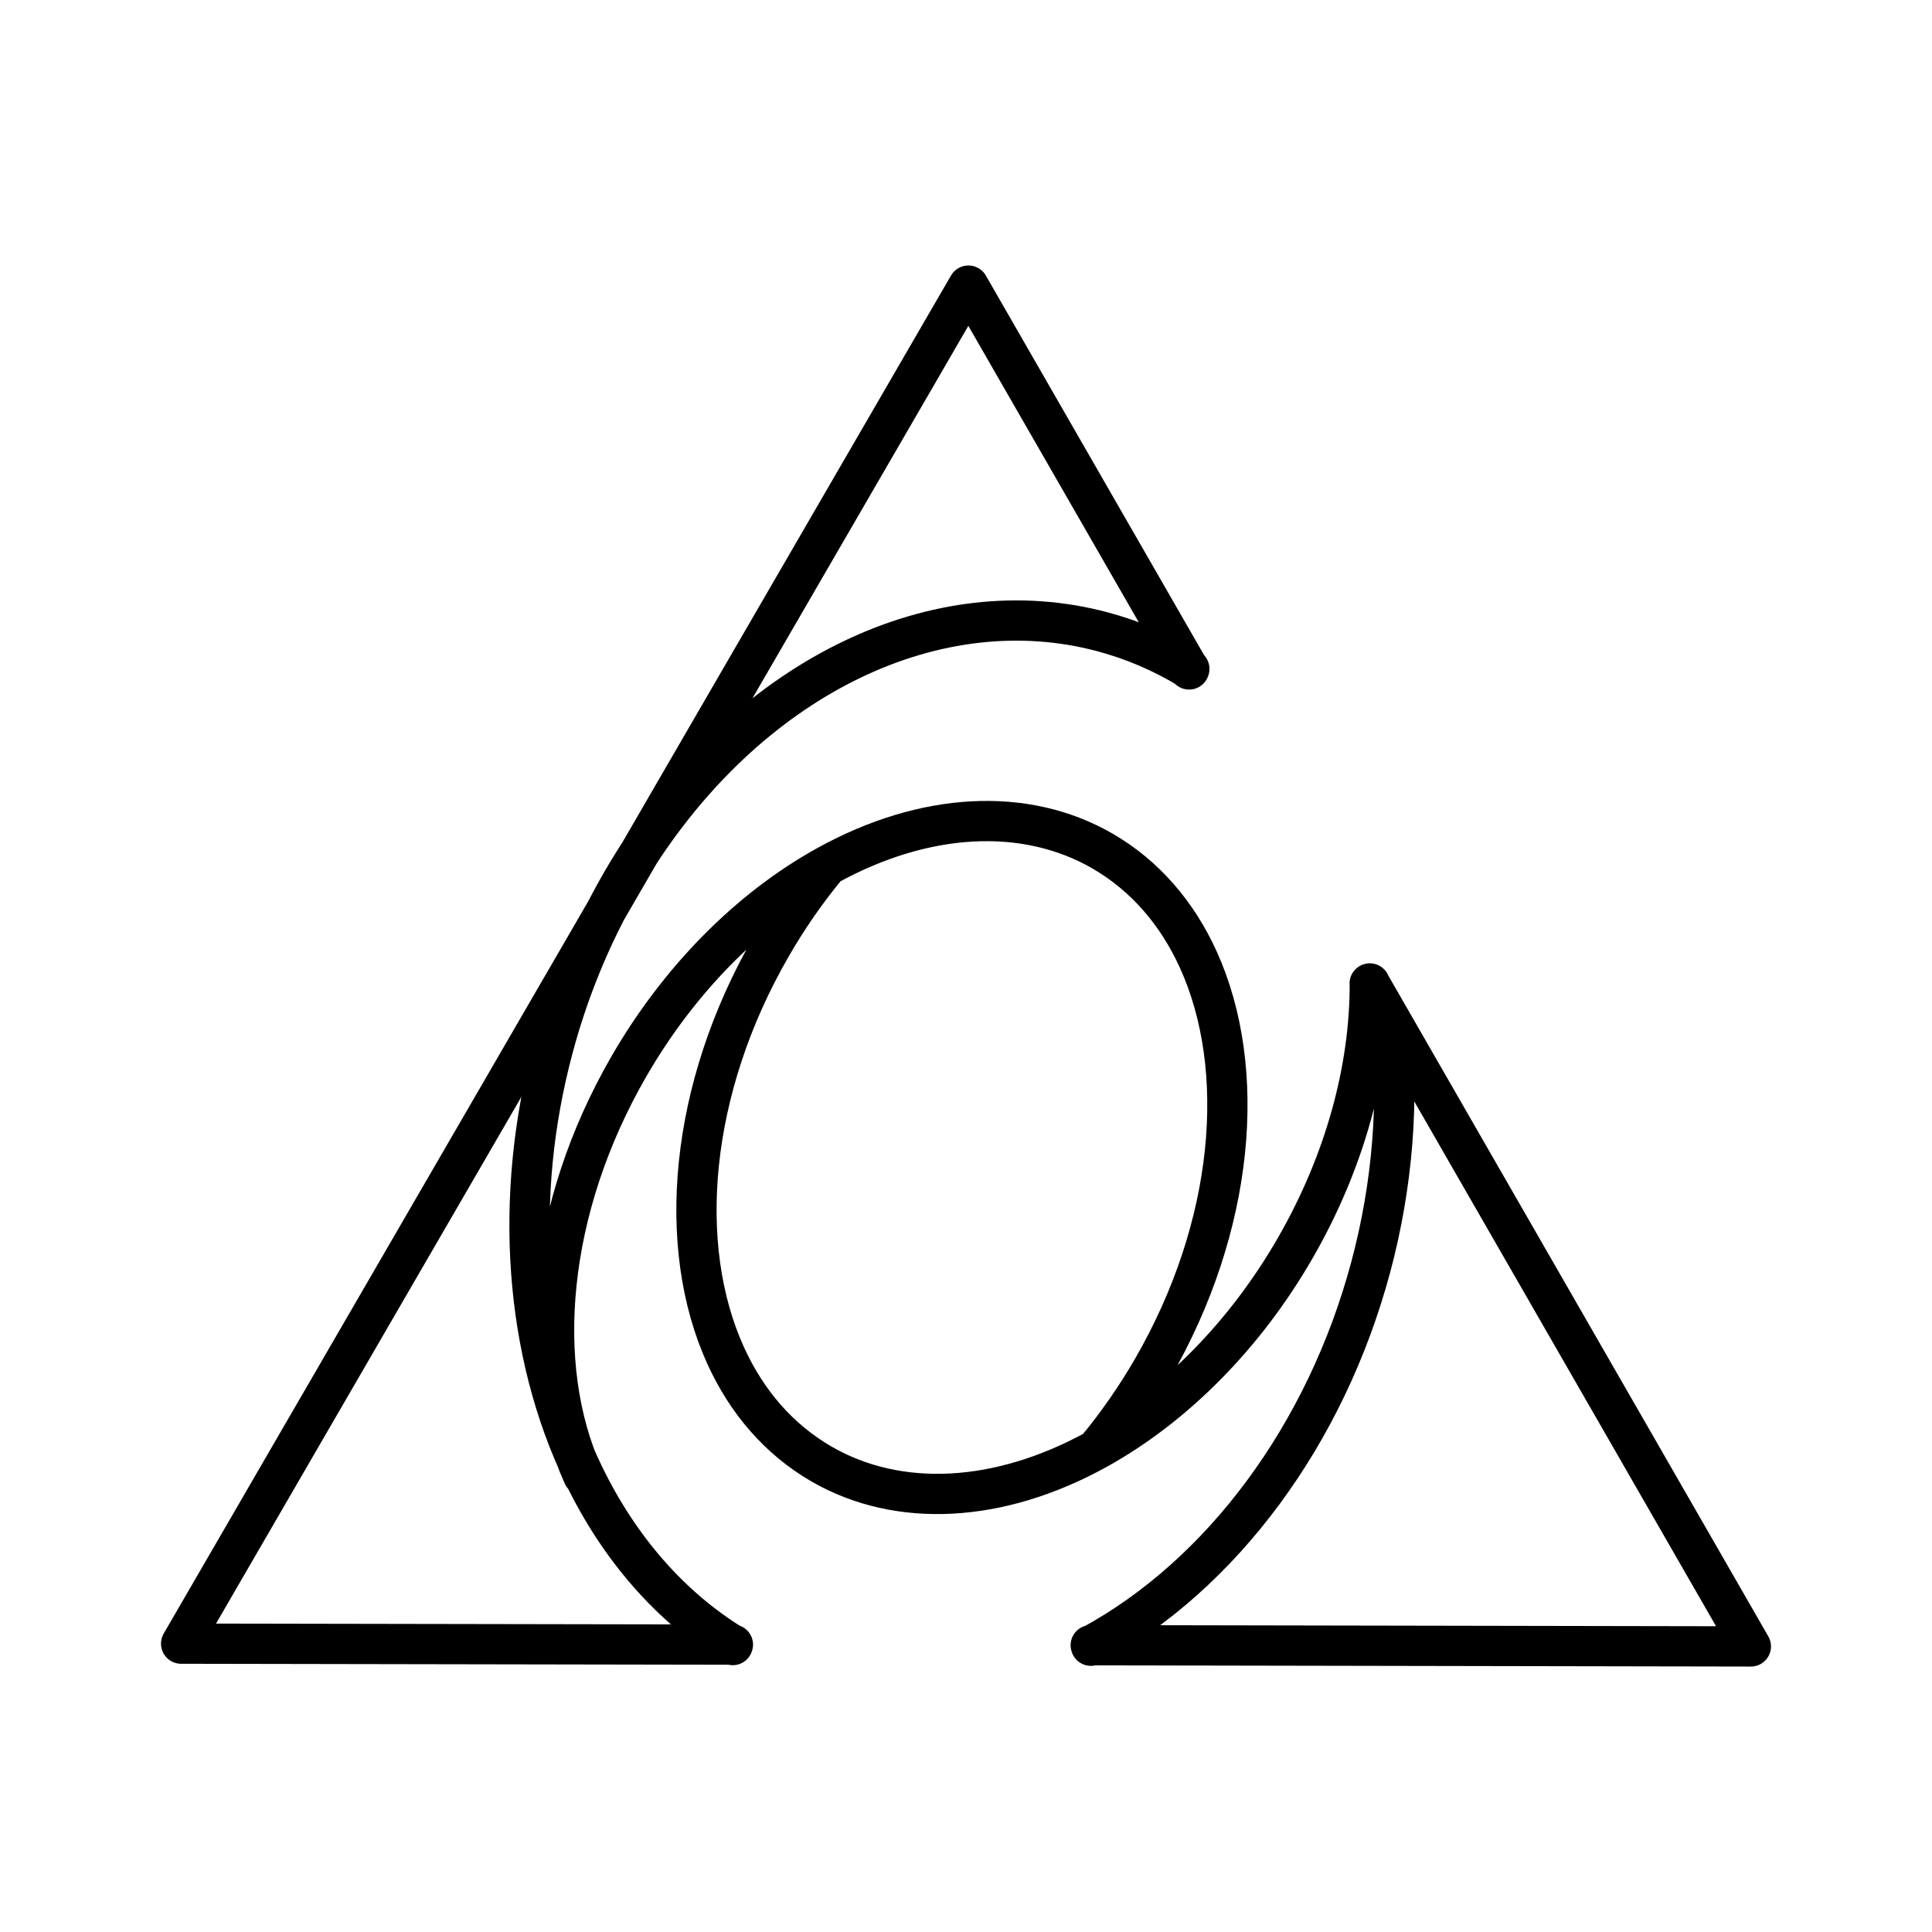
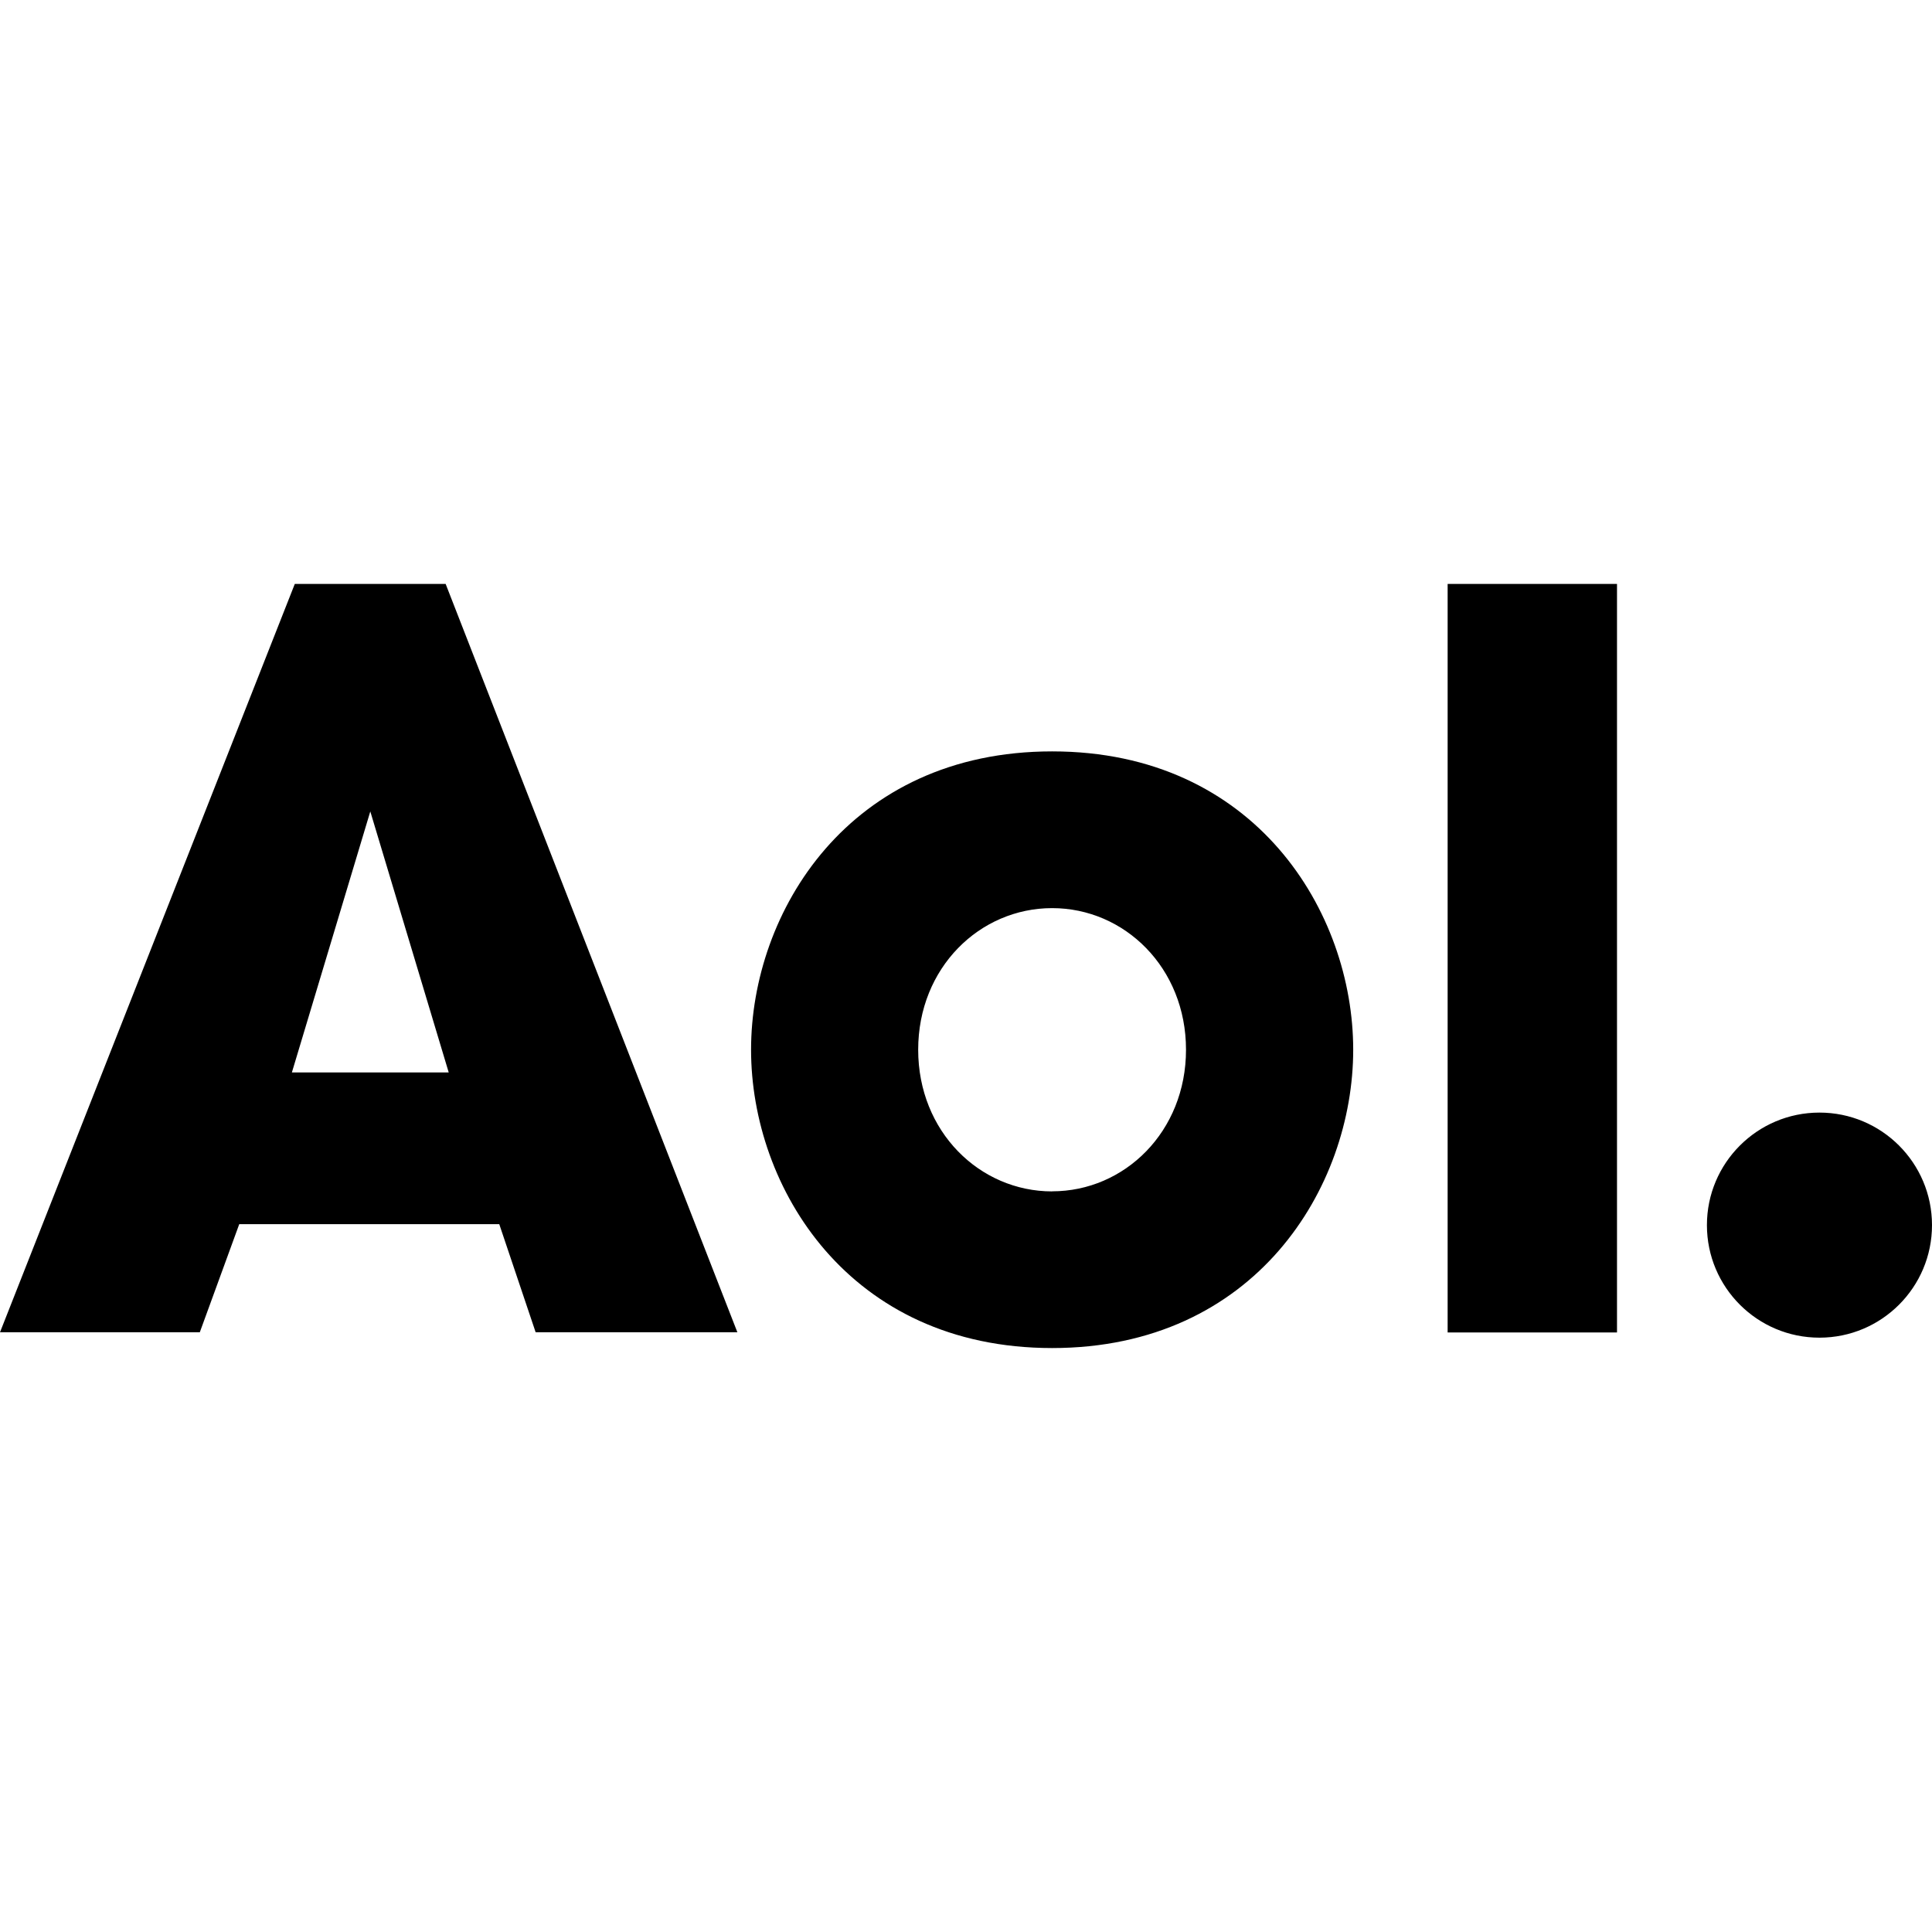
- <svg xmlns="http://www.w3.org/2000/svg" width="1em" height="1em" viewBox="0 0 48 48">
-   <path fill="none" stroke="currentColor" stroke-linecap="round" stroke-linejoin="round" d="M18.209 40.86L4.5 40.836l19.56-33.74l5.483 9.536m5.002 8.7L43.5 40.905h0l-16.401-.03m6.93-16.44l.516.897m-.513-.899c.007 2.094-.602 4.41-1.86 6.588h0c-1.242 2.153-2.99 3.921-4.93 4.992c-2.419 1.333-4.918 1.465-6.832.36c-1.062-.614-1.86-1.549-2.38-2.692c-1.24-2.724-.913-6.628 1.133-10.17c.407-.707.873-1.378 1.386-1.998m-6.061 15.142c-1.235-2.723-.906-6.623 1.137-10.161c1.242-2.152 2.988-3.92 4.929-4.99c2.418-1.335 4.918-1.467 6.834-.362c1.062.614 1.859 1.549 2.38 2.692c1.24 2.724.912 6.628-1.133 10.17h0a14.6 14.6 0 0 1-1.39 2m-12.743.638c-1.476-3.05-1.753-6.905-.76-10.606a17 17 0 0 1 1.869-4.403m0 0q.127-.207.256-.41m0 0c2.881-4.444 7.43-6.624 11.53-5.525c.753.202 1.475.51 2.152.92m4.997 8.713c.223 2.008.055 4.114-.49 6.148h0c-1.112 4.152-3.694 7.644-6.953 9.409m-8.898-.017c-1.546-.949-2.82-2.404-3.703-4.23" />
+ <svg xmlns="http://www.w3.org/2000/svg" width="1em" height="1em" viewBox="0 0 24 24">
+   <path fill="currentColor" d="M13.07 9.334c2.526 0 3.74 1.997 3.74 3.706s-1.214 3.706-3.74 3.706s-3.74-1.997-3.74-3.706s1.213-3.706 3.74-3.706m0 5.465c.9 0 1.663-.741 1.663-1.759s-.763-1.759-1.663-1.759s-1.664.741-1.664 1.759s.764 1.76 1.664 1.76m4.913-7.546h2.104v9.298h-2.104zm4.618 6.567a1.398 1.398 0 1 0 .002 2.796a1.398 1.398 0 0 0-.002-2.796M5.536 7.254H3.662L0 16.55h2.482l.49-1.343h3.23l.452 1.343H9.16zm-1.91 6.068L4.6 10.08l.974 3.242z" />
</svg>
